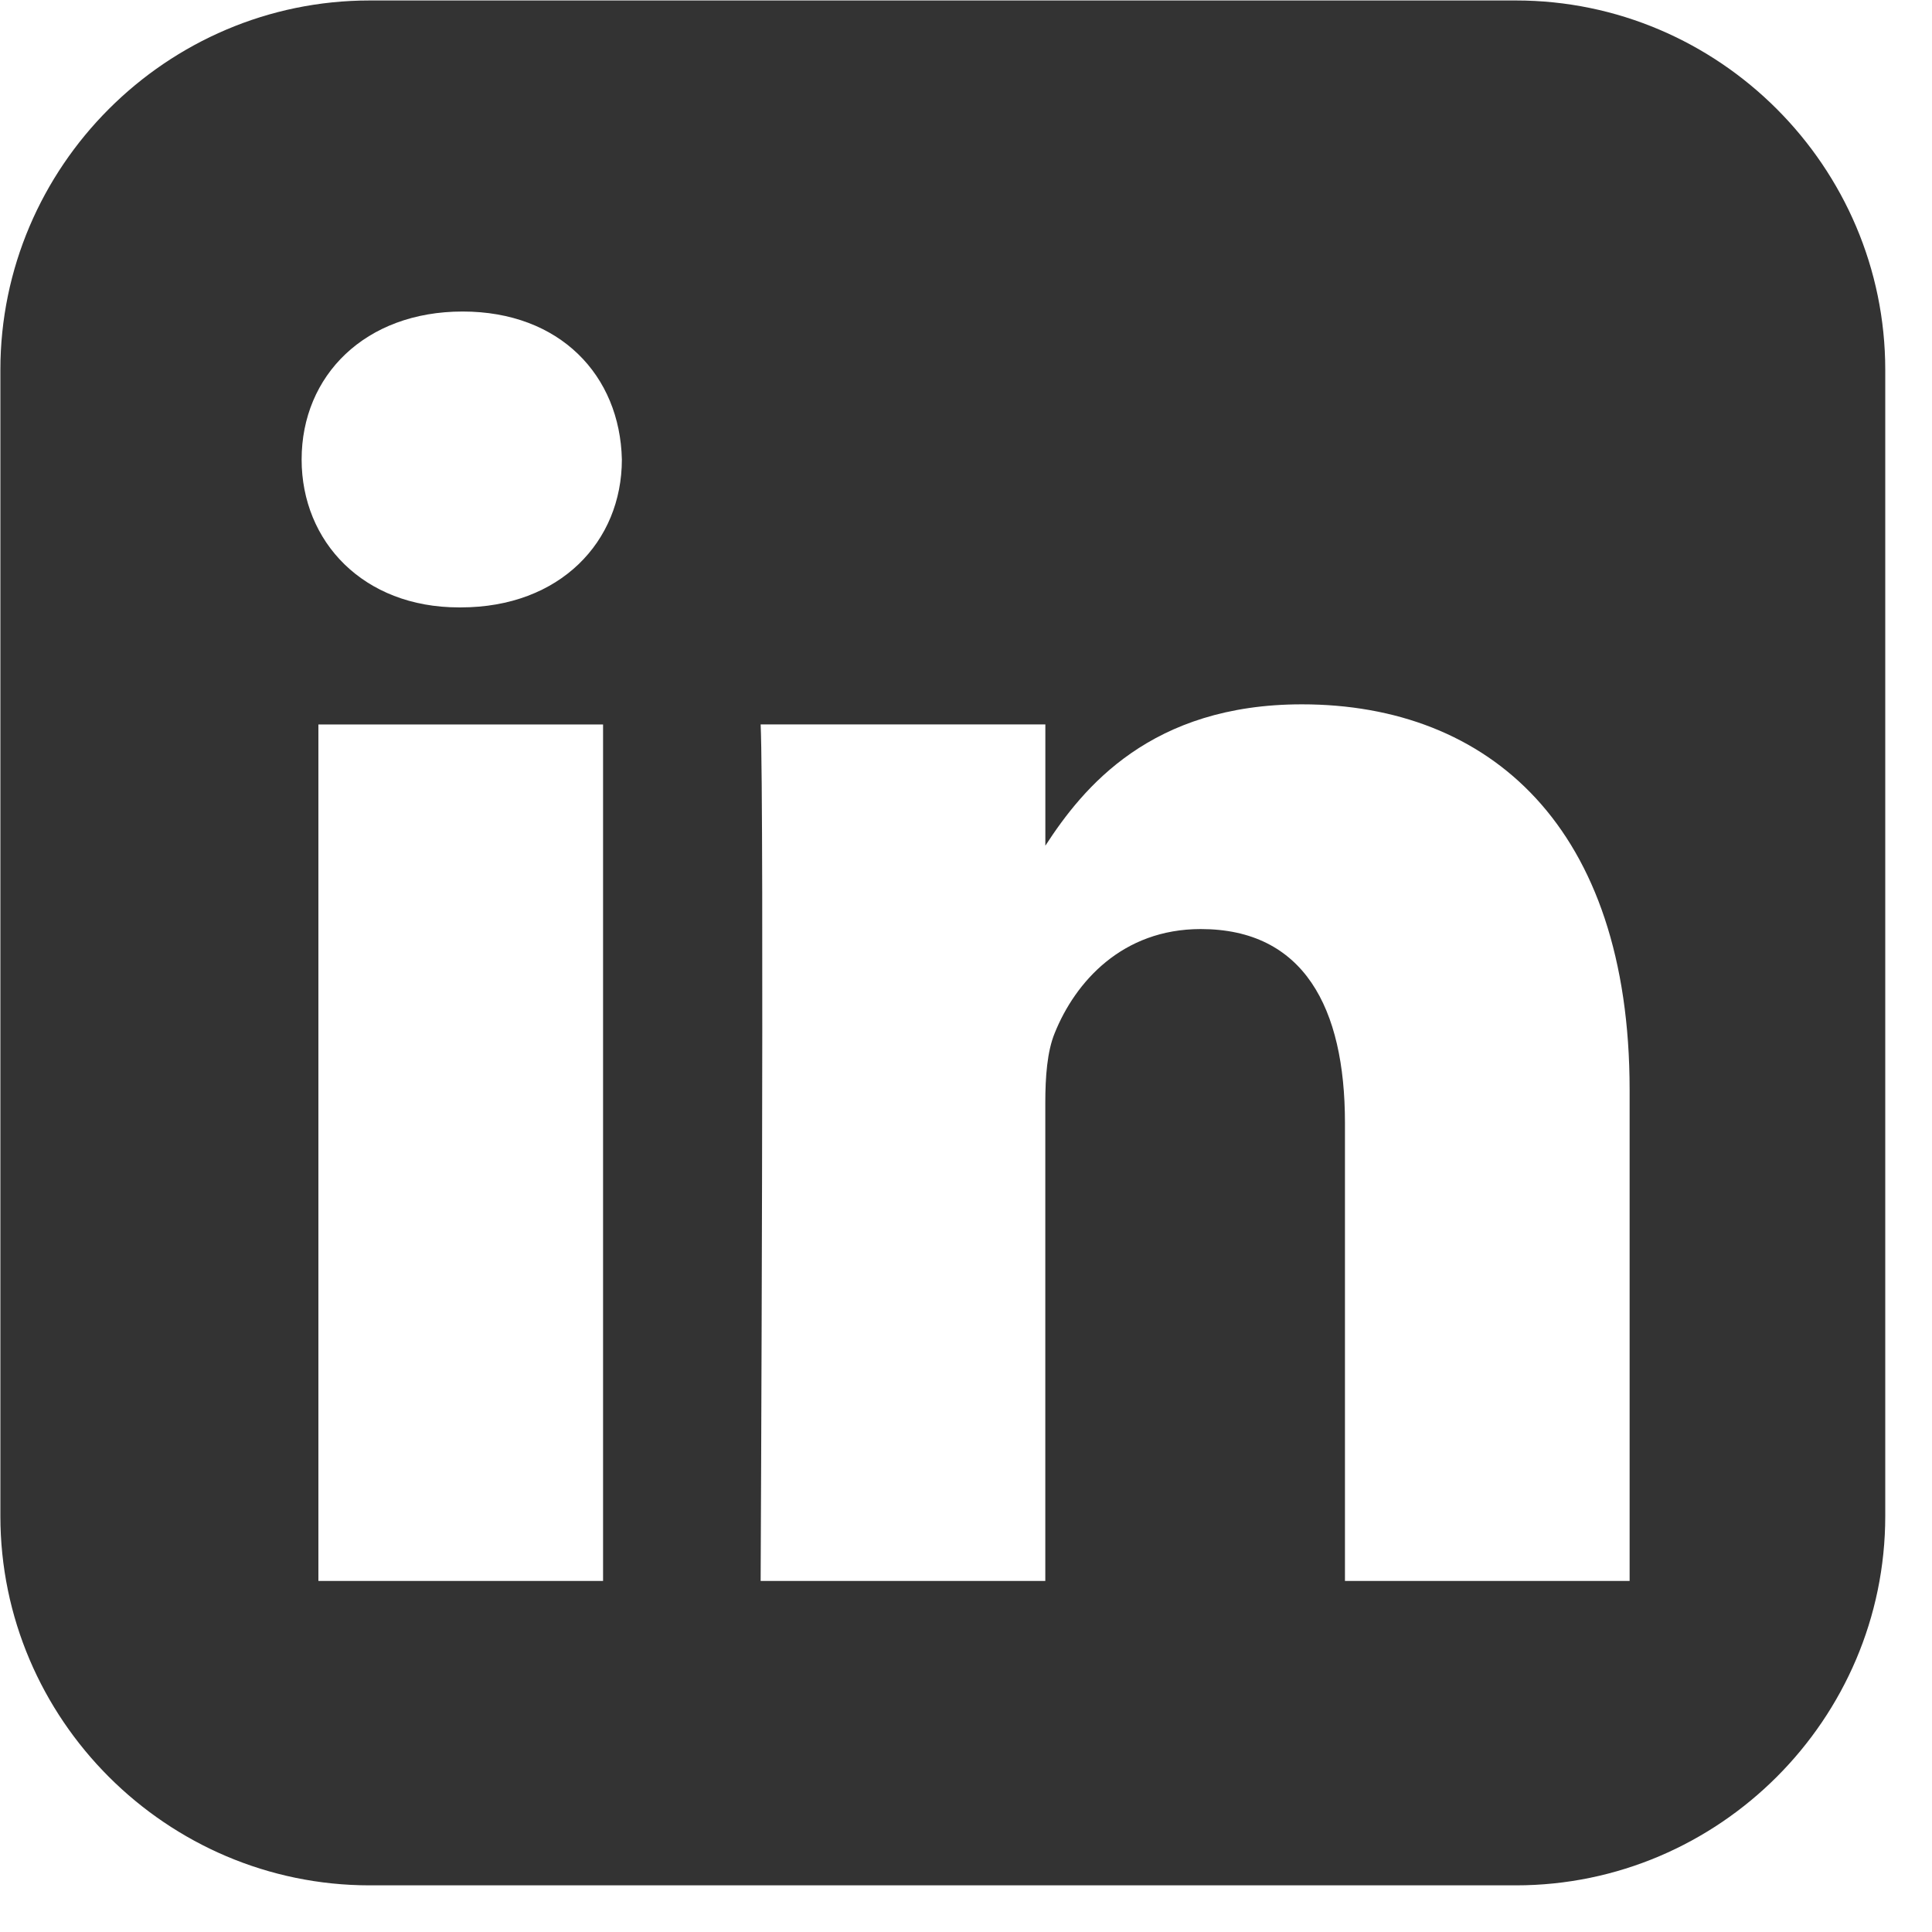
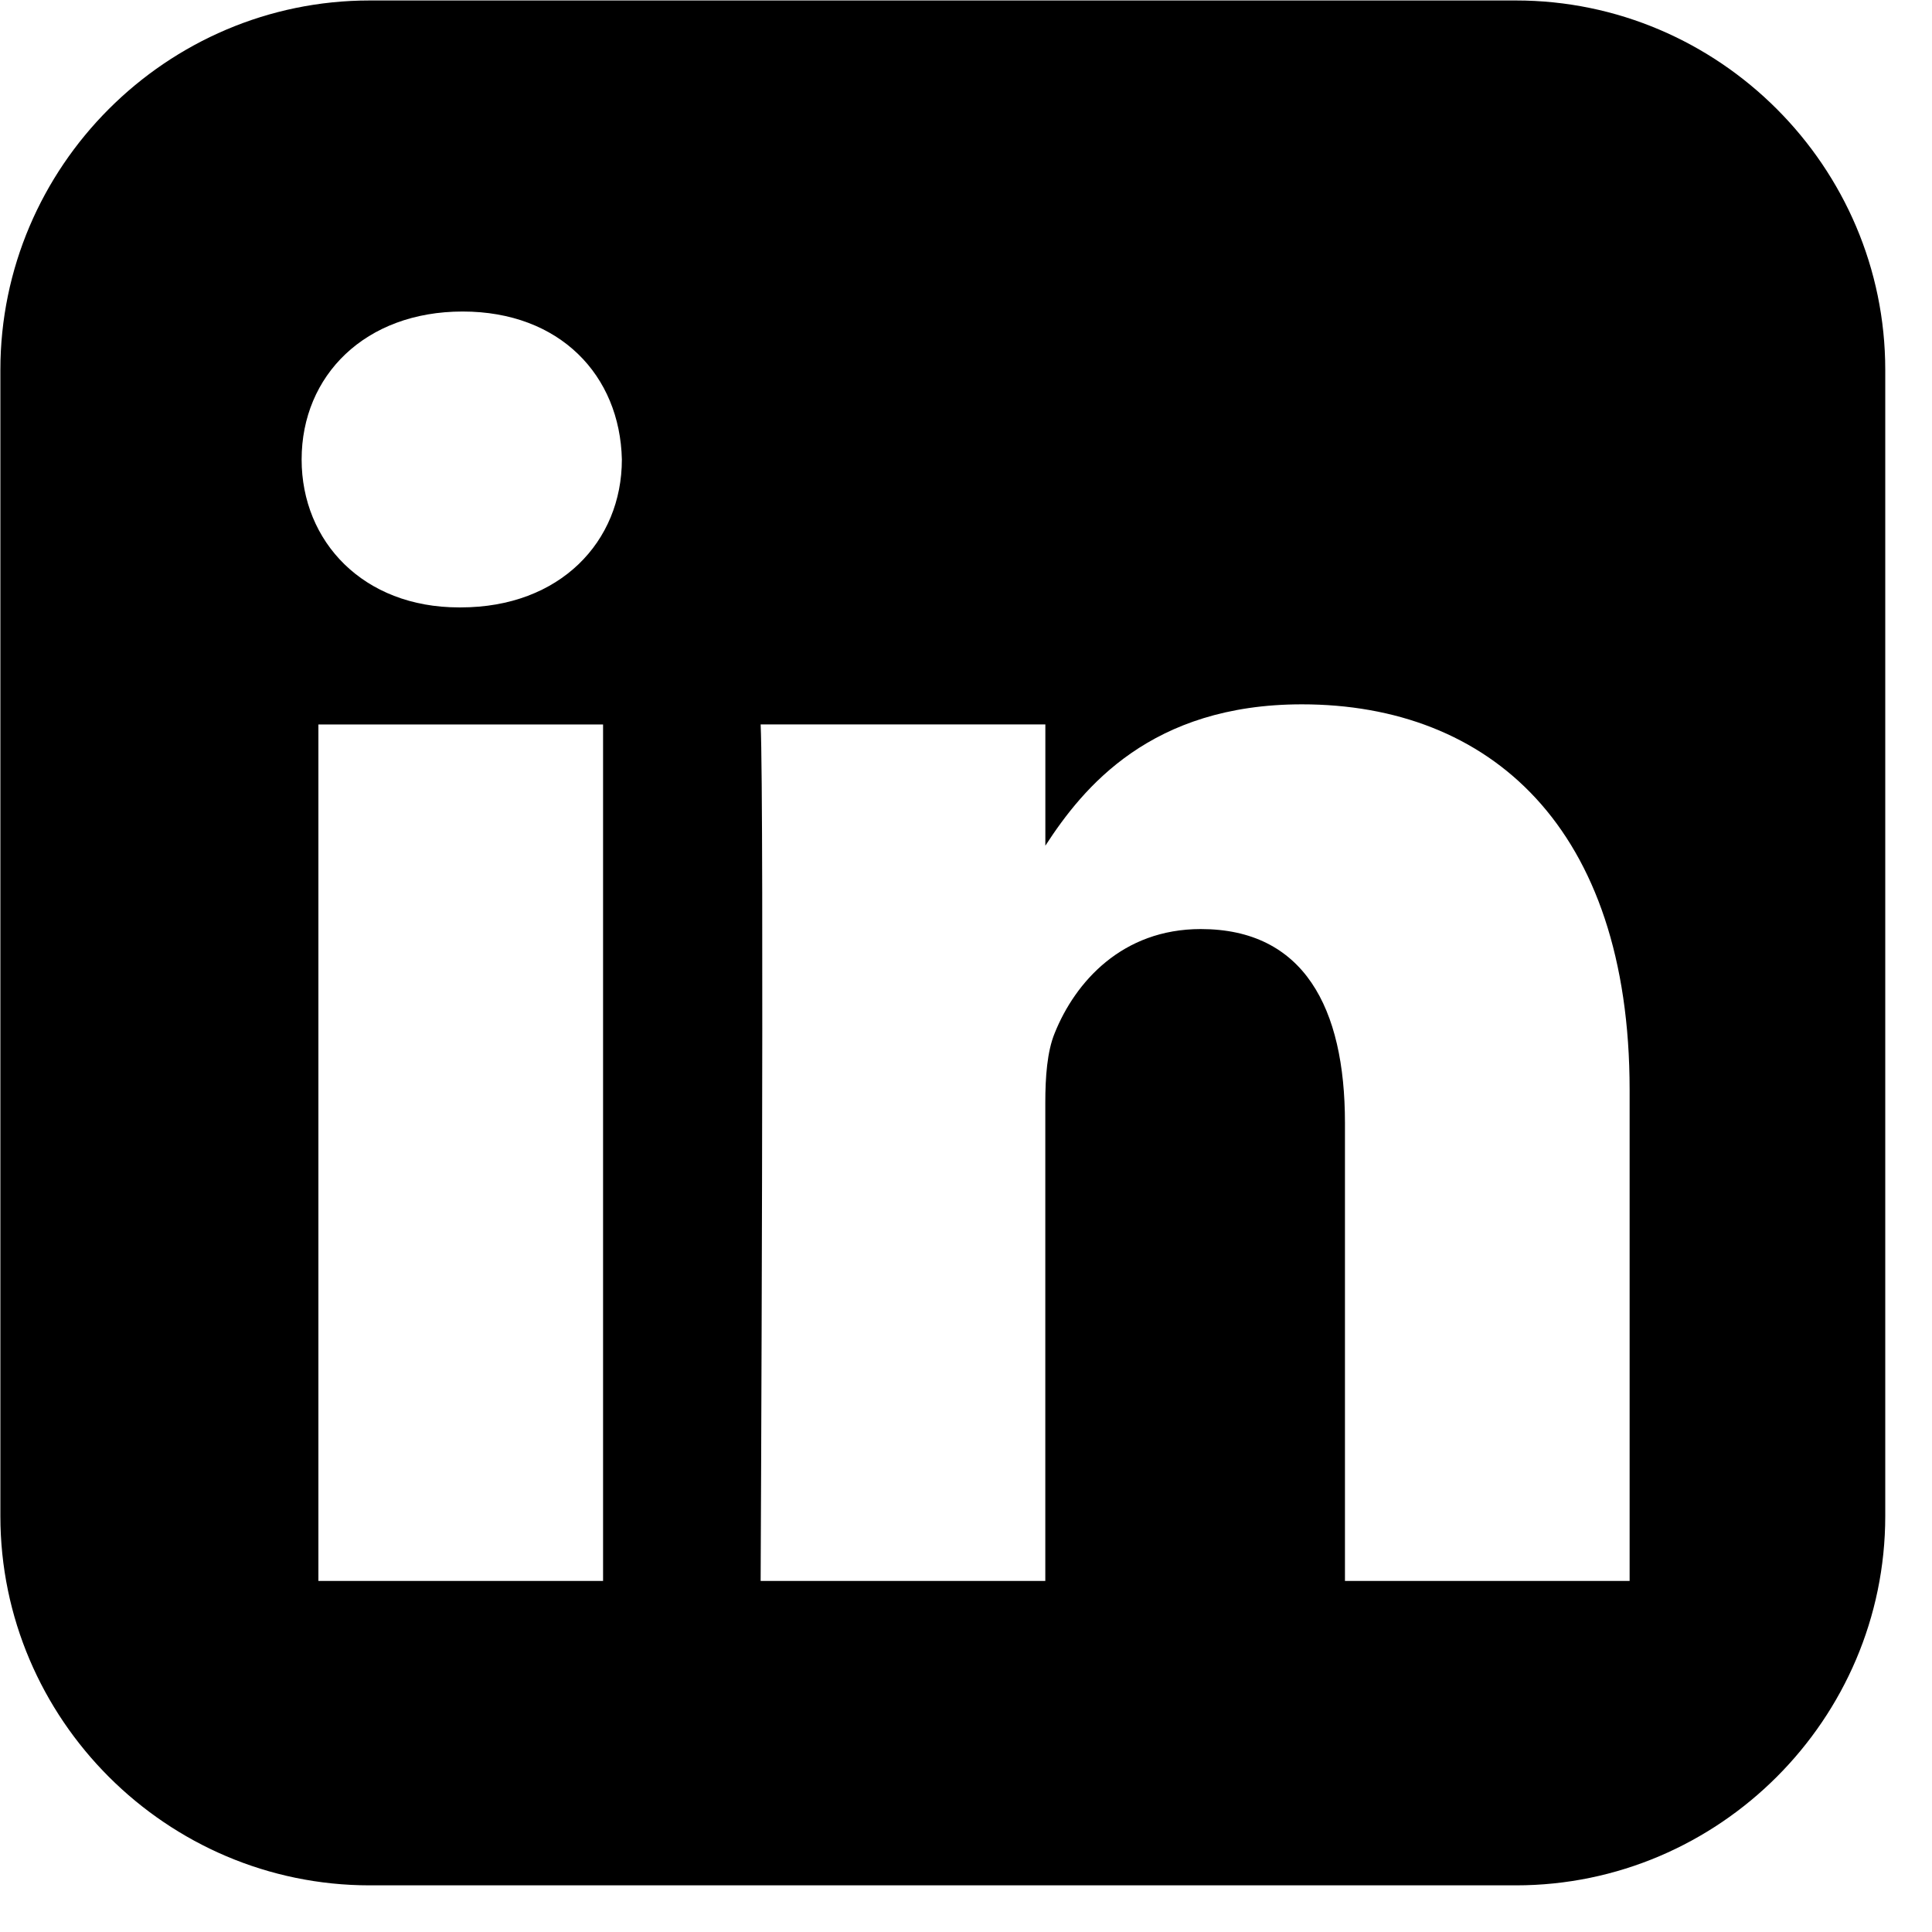
- <svg xmlns="http://www.w3.org/2000/svg" width="41" height="41" viewBox="0 0 41 41" fill="none">
-   <path d="M7.846 0.01C3.535 0.01 0.008 3.538 0.008 7.849V32.173C0.008 36.483 3.535 40.01 7.846 40.01H32.17C36.481 40.01 40.008 36.483 40.008 32.173V7.849C40.008 3.538 36.481 0.01 32.17 0.01H7.846ZM9.818 6.611C11.884 6.611 13.157 7.968 13.197 9.751C13.197 11.495 11.884 12.89 9.778 12.89H9.739C7.711 12.89 6.401 11.495 6.401 9.751C6.401 7.968 7.751 6.611 9.817 6.611H9.818ZM27.628 14.947C31.603 14.947 34.583 17.545 34.583 23.128V33.55H28.542V23.827C28.542 21.383 27.668 19.716 25.482 19.716C23.813 19.716 22.818 20.84 22.382 21.925C22.222 22.314 22.183 22.856 22.183 23.399V33.55H16.142C16.142 33.55 16.221 17.079 16.142 15.373H22.184V17.947C22.987 16.709 24.423 14.947 27.628 14.947V14.947ZM6.757 15.374H12.798V33.55H6.757V15.374V15.374Z" fill="#333333" />
+ <svg xmlns="http://www.w3.org/2000/svg" width="41" height="41" viewBox="0 0 41 41" fill="currentcolor">
+   <path d="M7.846 0.01C3.535 0.01 0.008 3.538 0.008 7.849V32.173C0.008 36.483 3.535 40.01 7.846 40.01H32.17C36.481 40.01 40.008 36.483 40.008 32.173V7.849C40.008 3.538 36.481 0.01 32.17 0.01H7.846ZM9.818 6.611C11.884 6.611 13.157 7.968 13.197 9.751C13.197 11.495 11.884 12.89 9.778 12.89H9.739C7.711 12.89 6.401 11.495 6.401 9.751C6.401 7.968 7.751 6.611 9.817 6.611H9.818ZM27.628 14.947C31.603 14.947 34.583 17.545 34.583 23.128V33.55H28.542V23.827C28.542 21.383 27.668 19.716 25.482 19.716C23.813 19.716 22.818 20.84 22.382 21.925C22.222 22.314 22.183 22.856 22.183 23.399V33.55H16.142C16.142 33.55 16.221 17.079 16.142 15.373H22.184V17.947C22.987 16.709 24.423 14.947 27.628 14.947V14.947ZM6.757 15.374H12.798V33.55H6.757V15.374V15.374Z" fill="currentcolor" />
</svg>
